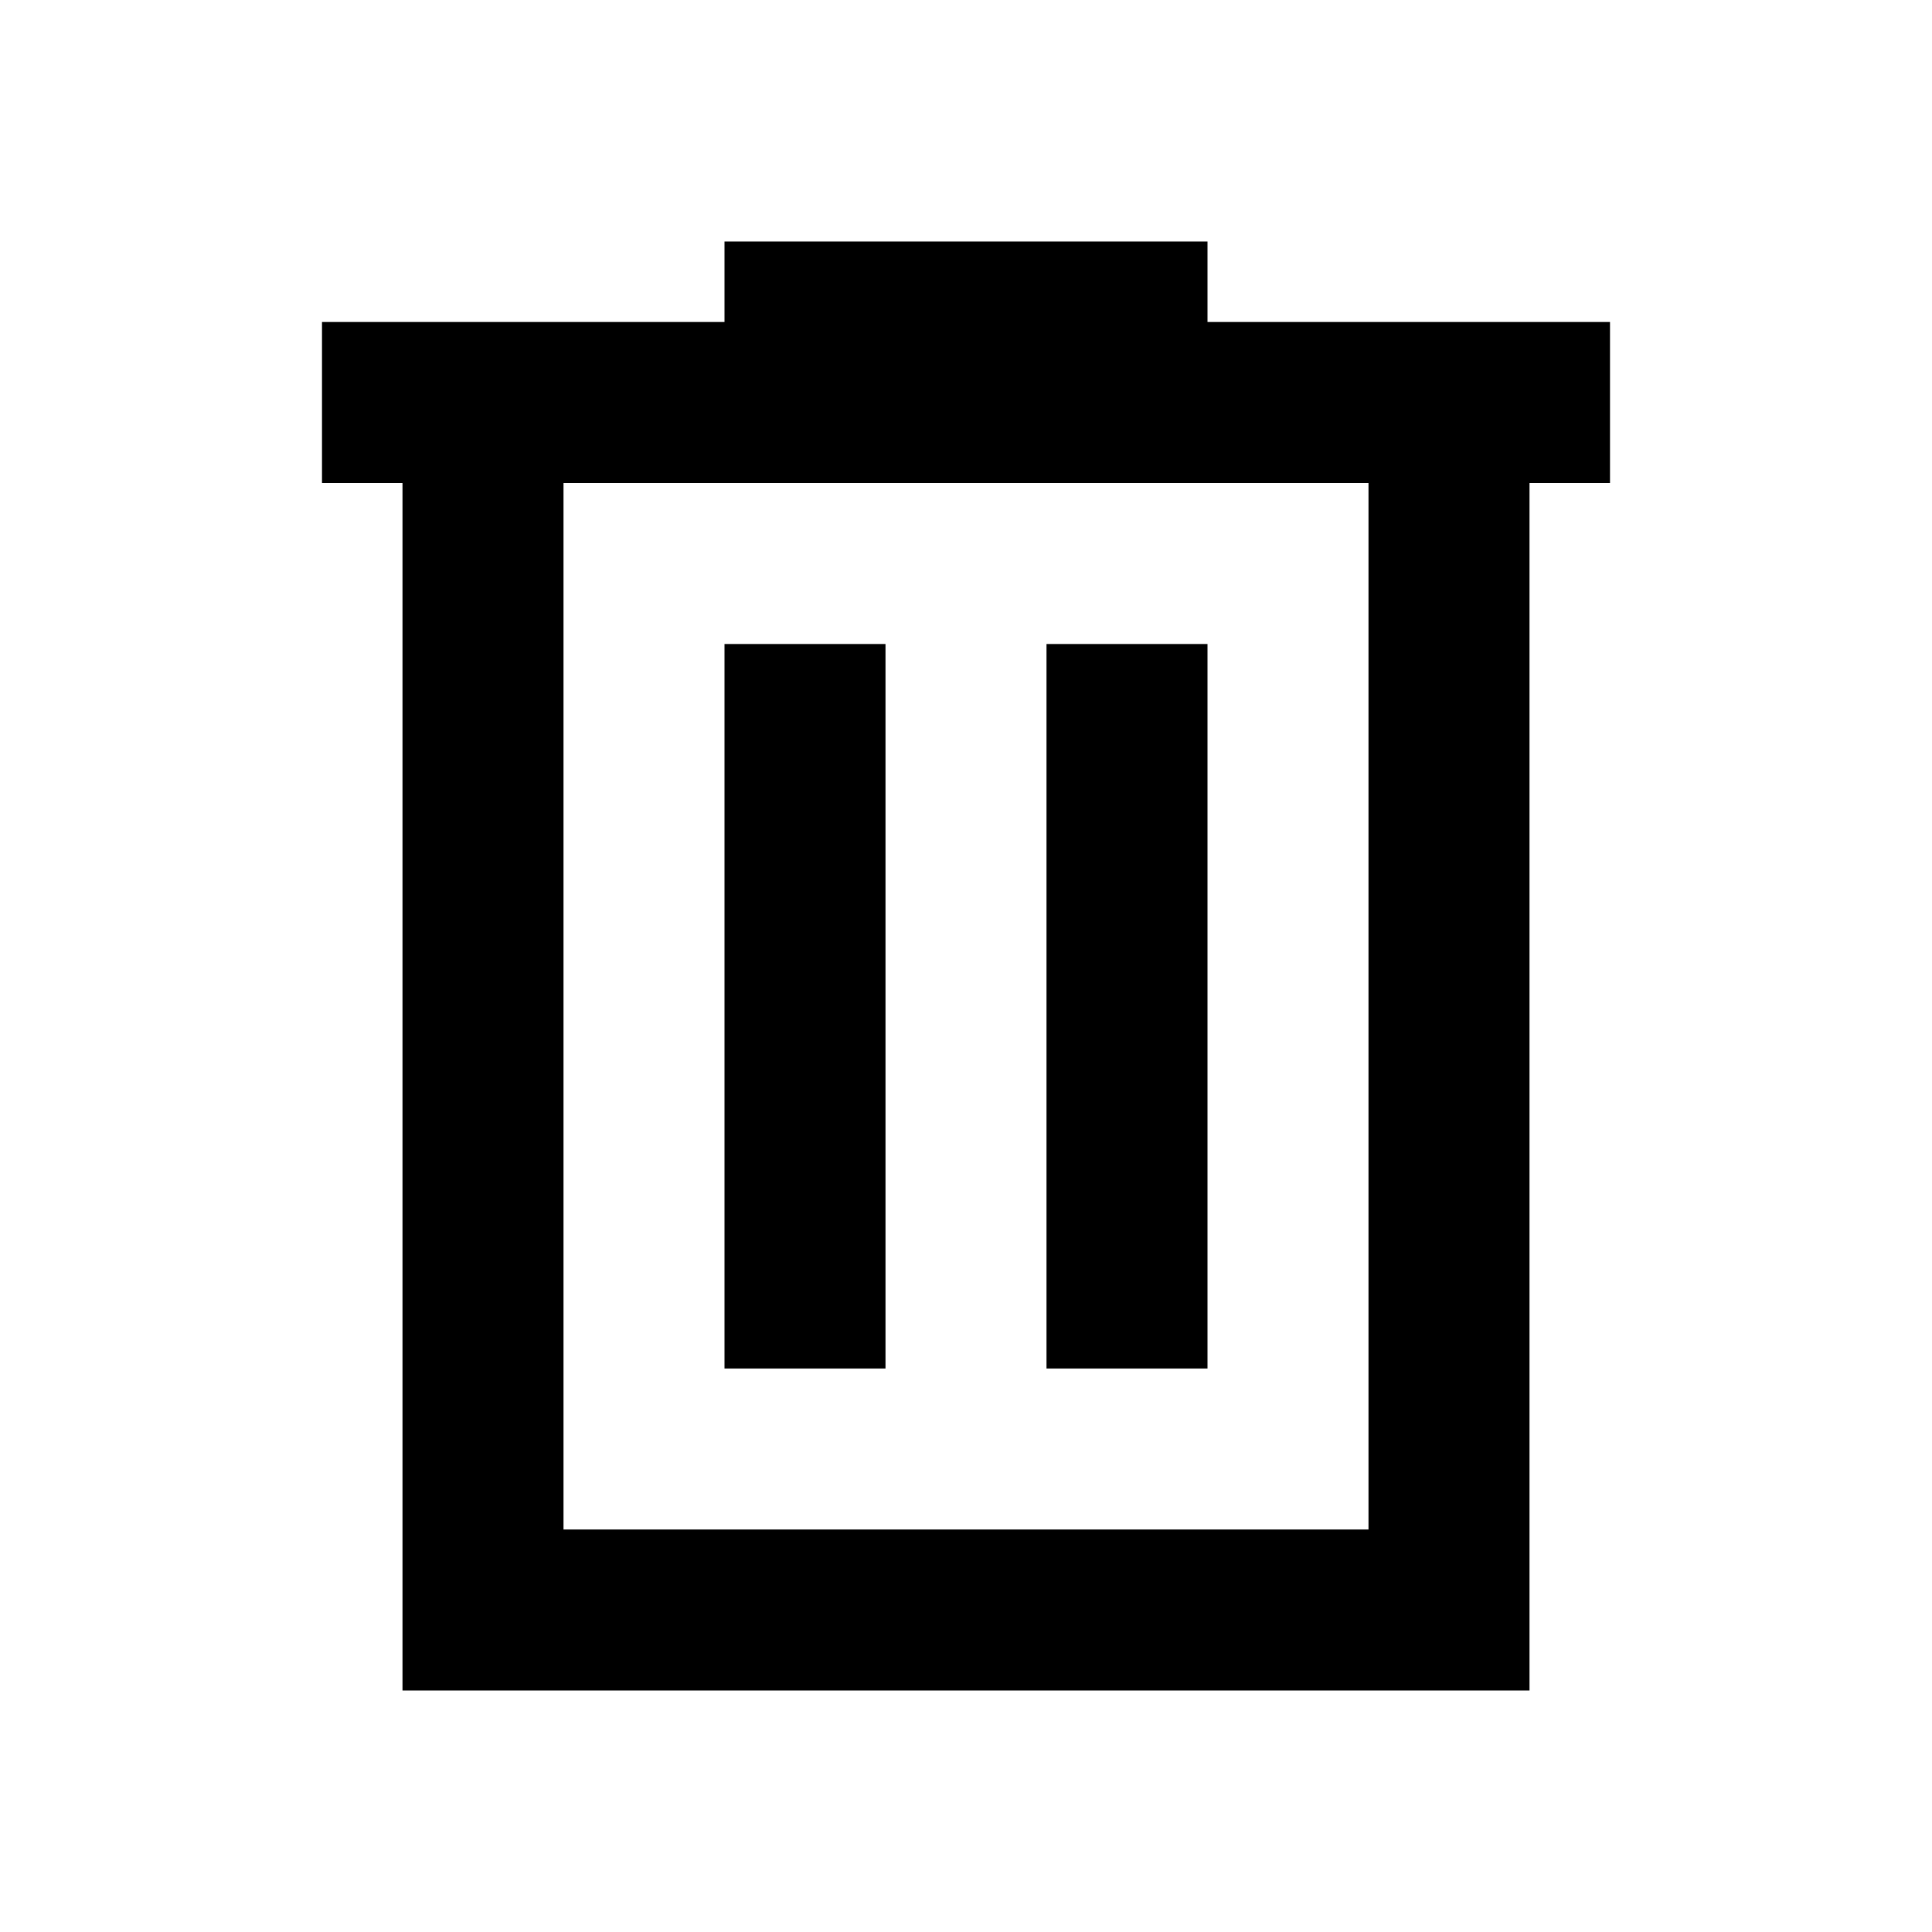
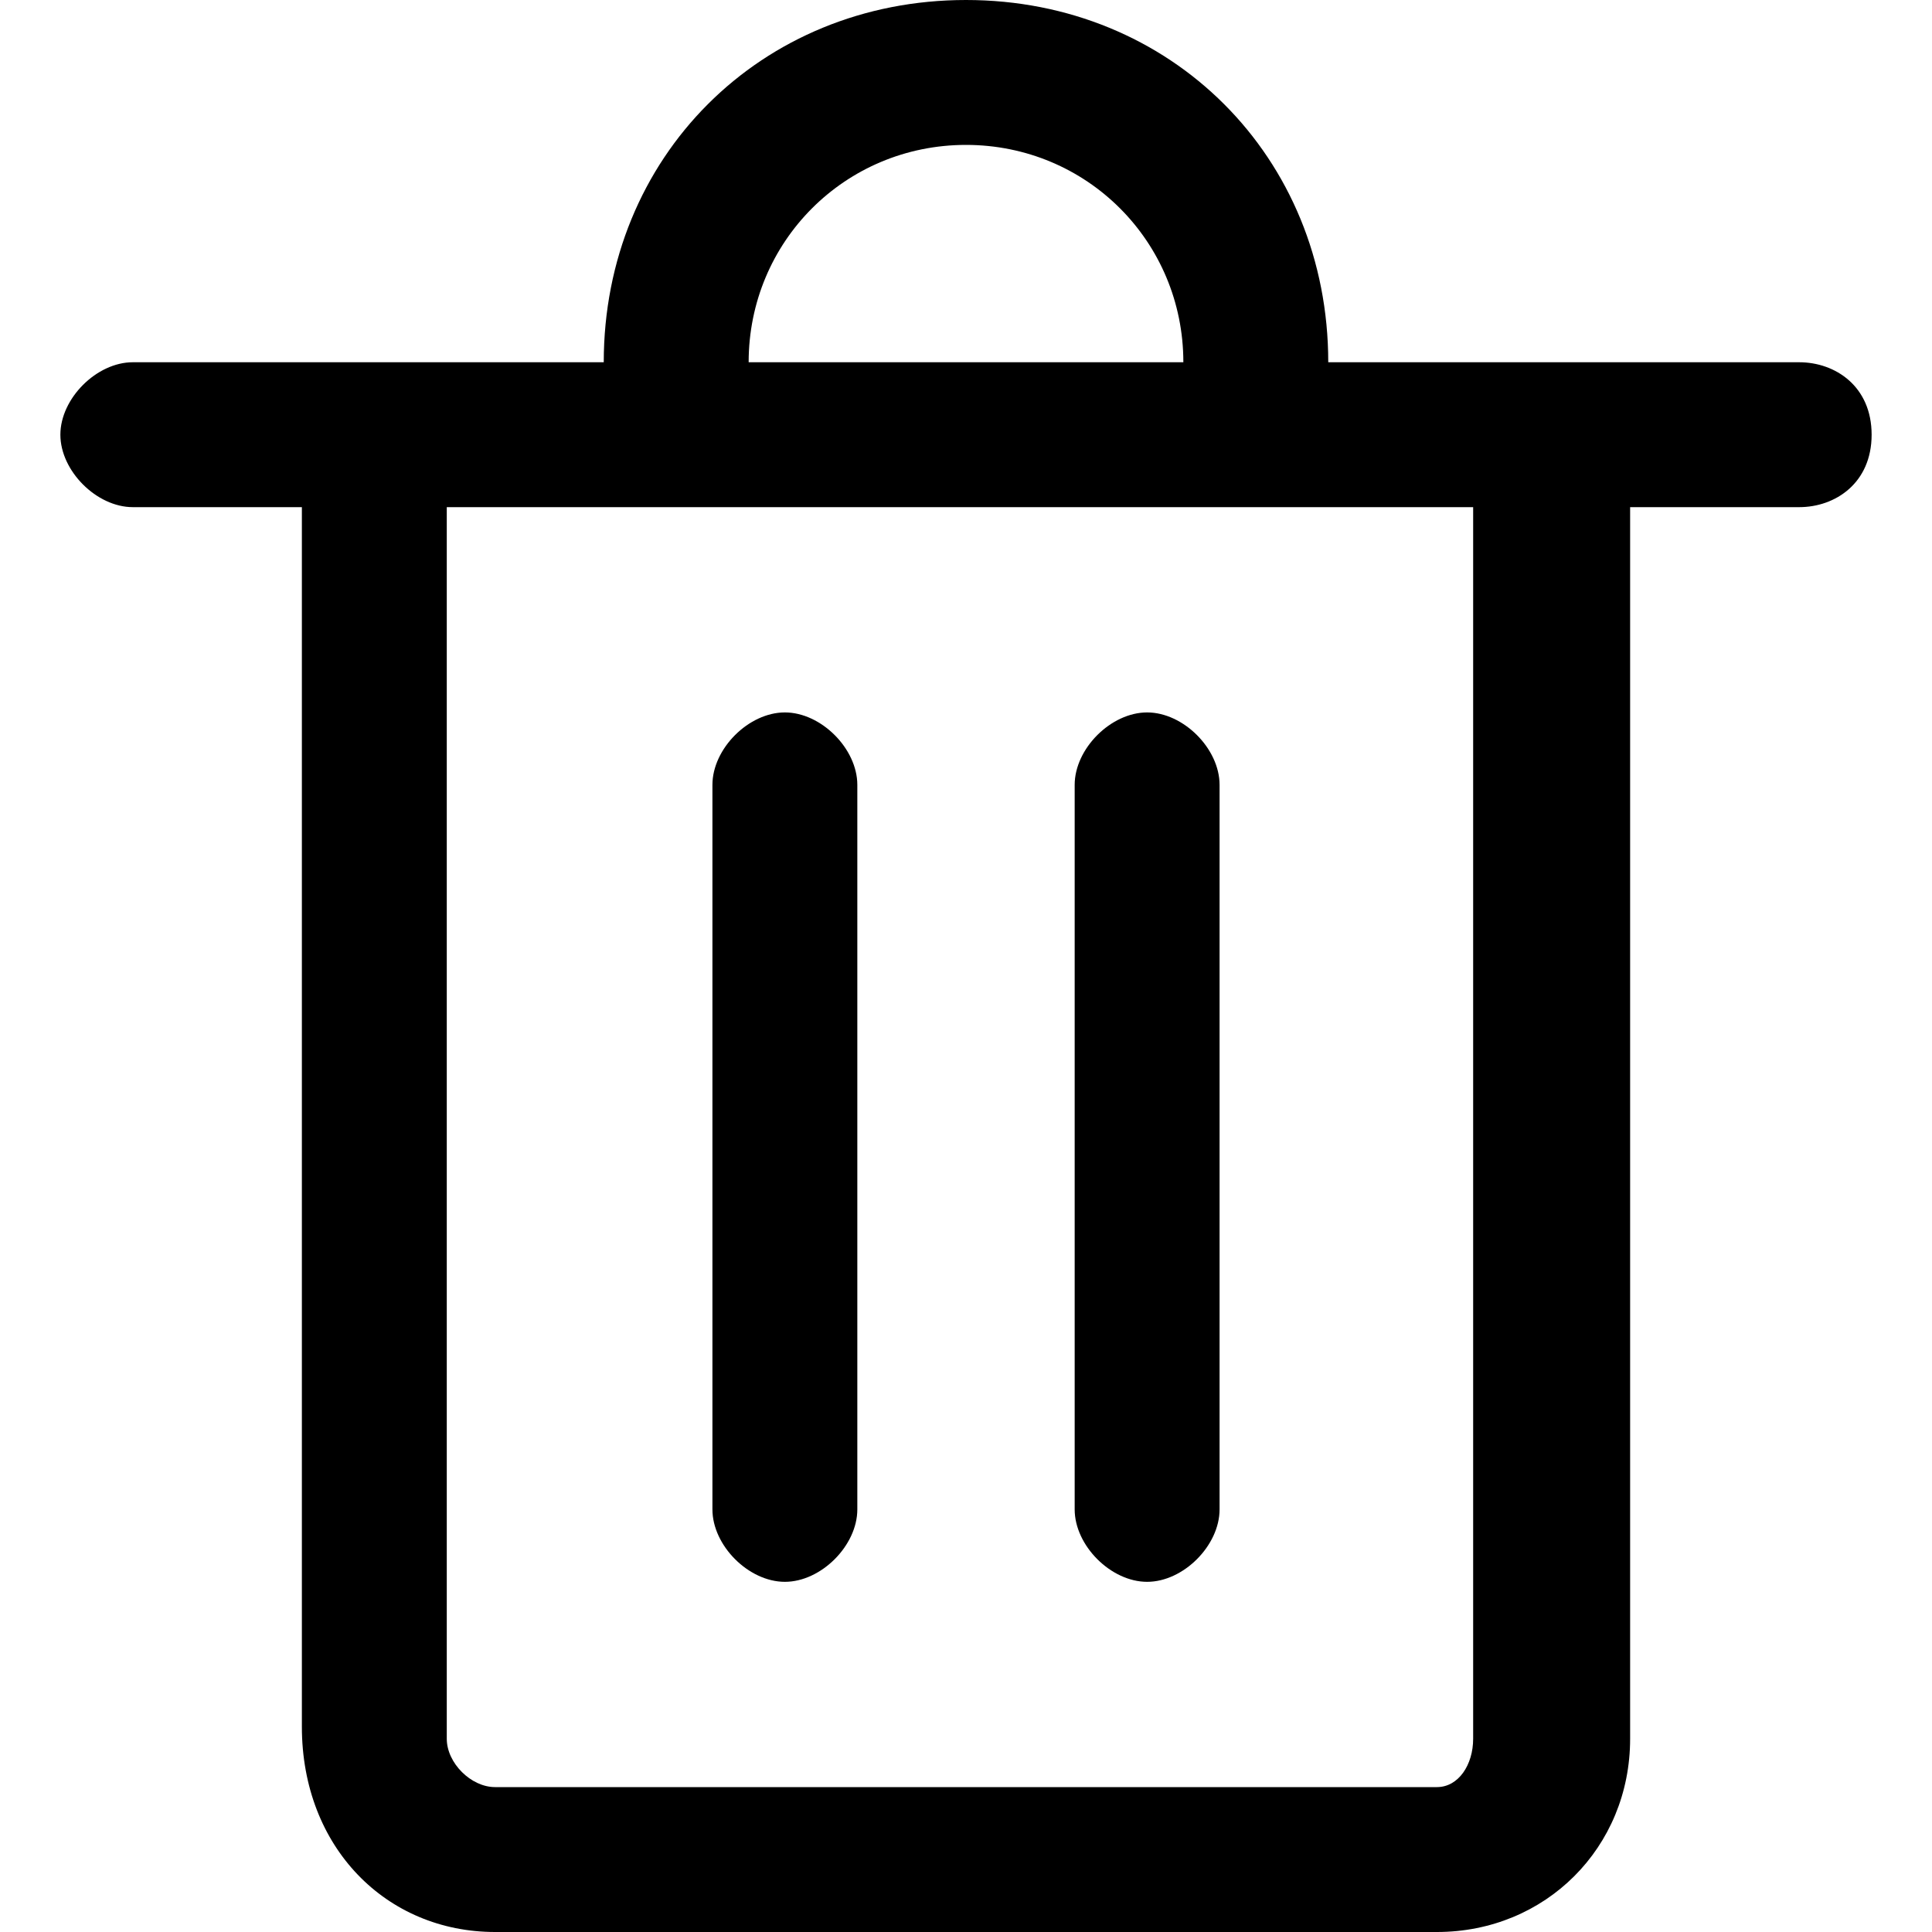
- <svg xmlns="http://www.w3.org/2000/svg" width="24" height="24" fill="currentColor" viewBox="0 0 24 24">
-   <mask id="a" width="24" height="24" x="0" y="0" maskUnits="userSpaceOnUse" style="mask-type:alpha">
-     <path d="M0 0h24v24H0z" />
-   </mask>
-   <g mask="url(#a)">
-     <path d="M5 21V6H4V4h5V3h6v1h5v2h-1v15H5Zm2-2h10V6H7v13Zm2-2h2V8H9v9Zm4 0h2V8h-2v9Z" />
-   </g>
+ <svg xmlns="http://www.w3.org/2000/svg" width="16" height="16" viewBox="0 0 16 16" fill="none">
+   <path d="M6.5 13.1C6.8 13.1 7.1 12.8 7.1 12.5V6.5C7.1 6.2 6.8 5.9 6.5 5.9C6.2 5.9 5.9 6.2 5.9 6.5V12.5C5.9 12.8 6.2 13.1 6.5 13.1Z" fill="black" />
+   <path d="M9.5 13.1C9.8 13.1 10.1 12.8 10.1 12.5V6.5C10.1 6.2 9.8 5.9 9.5 5.9C9.2 5.9 8.9 6.2 8.9 6.5V12.5C8.9 12.8 9.2 13.1 9.5 13.1Z" fill="black" />
+   <path d="M14.9 3H11C11 1.3 9.7 0 8 0C6.3 0 5 1.3 5 3H1.1C0.8 3 0.5 3.3 0.5 3.6C0.5 3.9 0.8 4.2 1.1 4.2H2.5V14.3C2.5 15.3 3.2 16 4.1 16H11.9C12.8 16 13.5 15.3 13.5 14.4V4.2H14.9C15.2 4.2 15.5 4 15.5 3.6C15.5 3.2 15.2 3 14.9 3ZM8 1.2C9 1.2 9.8 2 9.8 3H6.2C6.2 2 7 1.2 8 1.2ZM11.9 14.8H4.1C3.9 14.8 3.7 14.6 3.7 14.4V4.2H12.2V14.4C12.2 14.615 12.079 14.8 11.9 14.8Z" fill="black" />
</svg>
